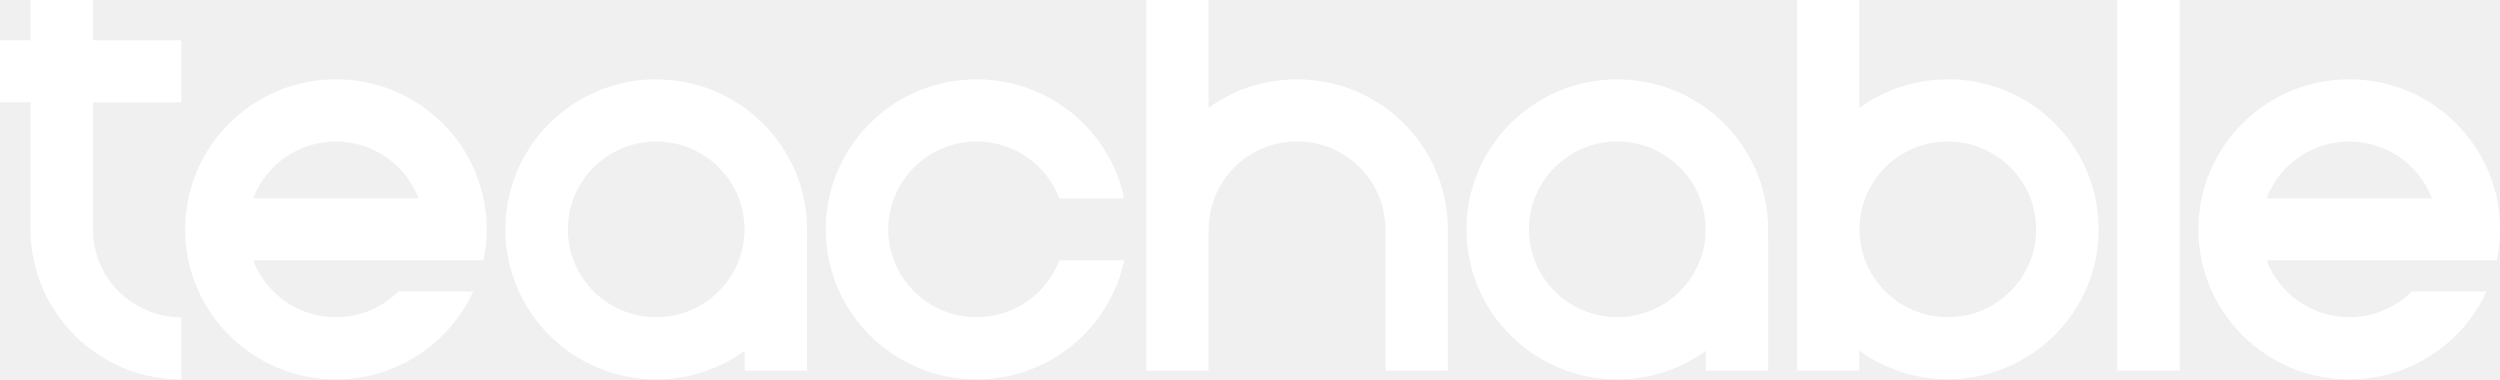
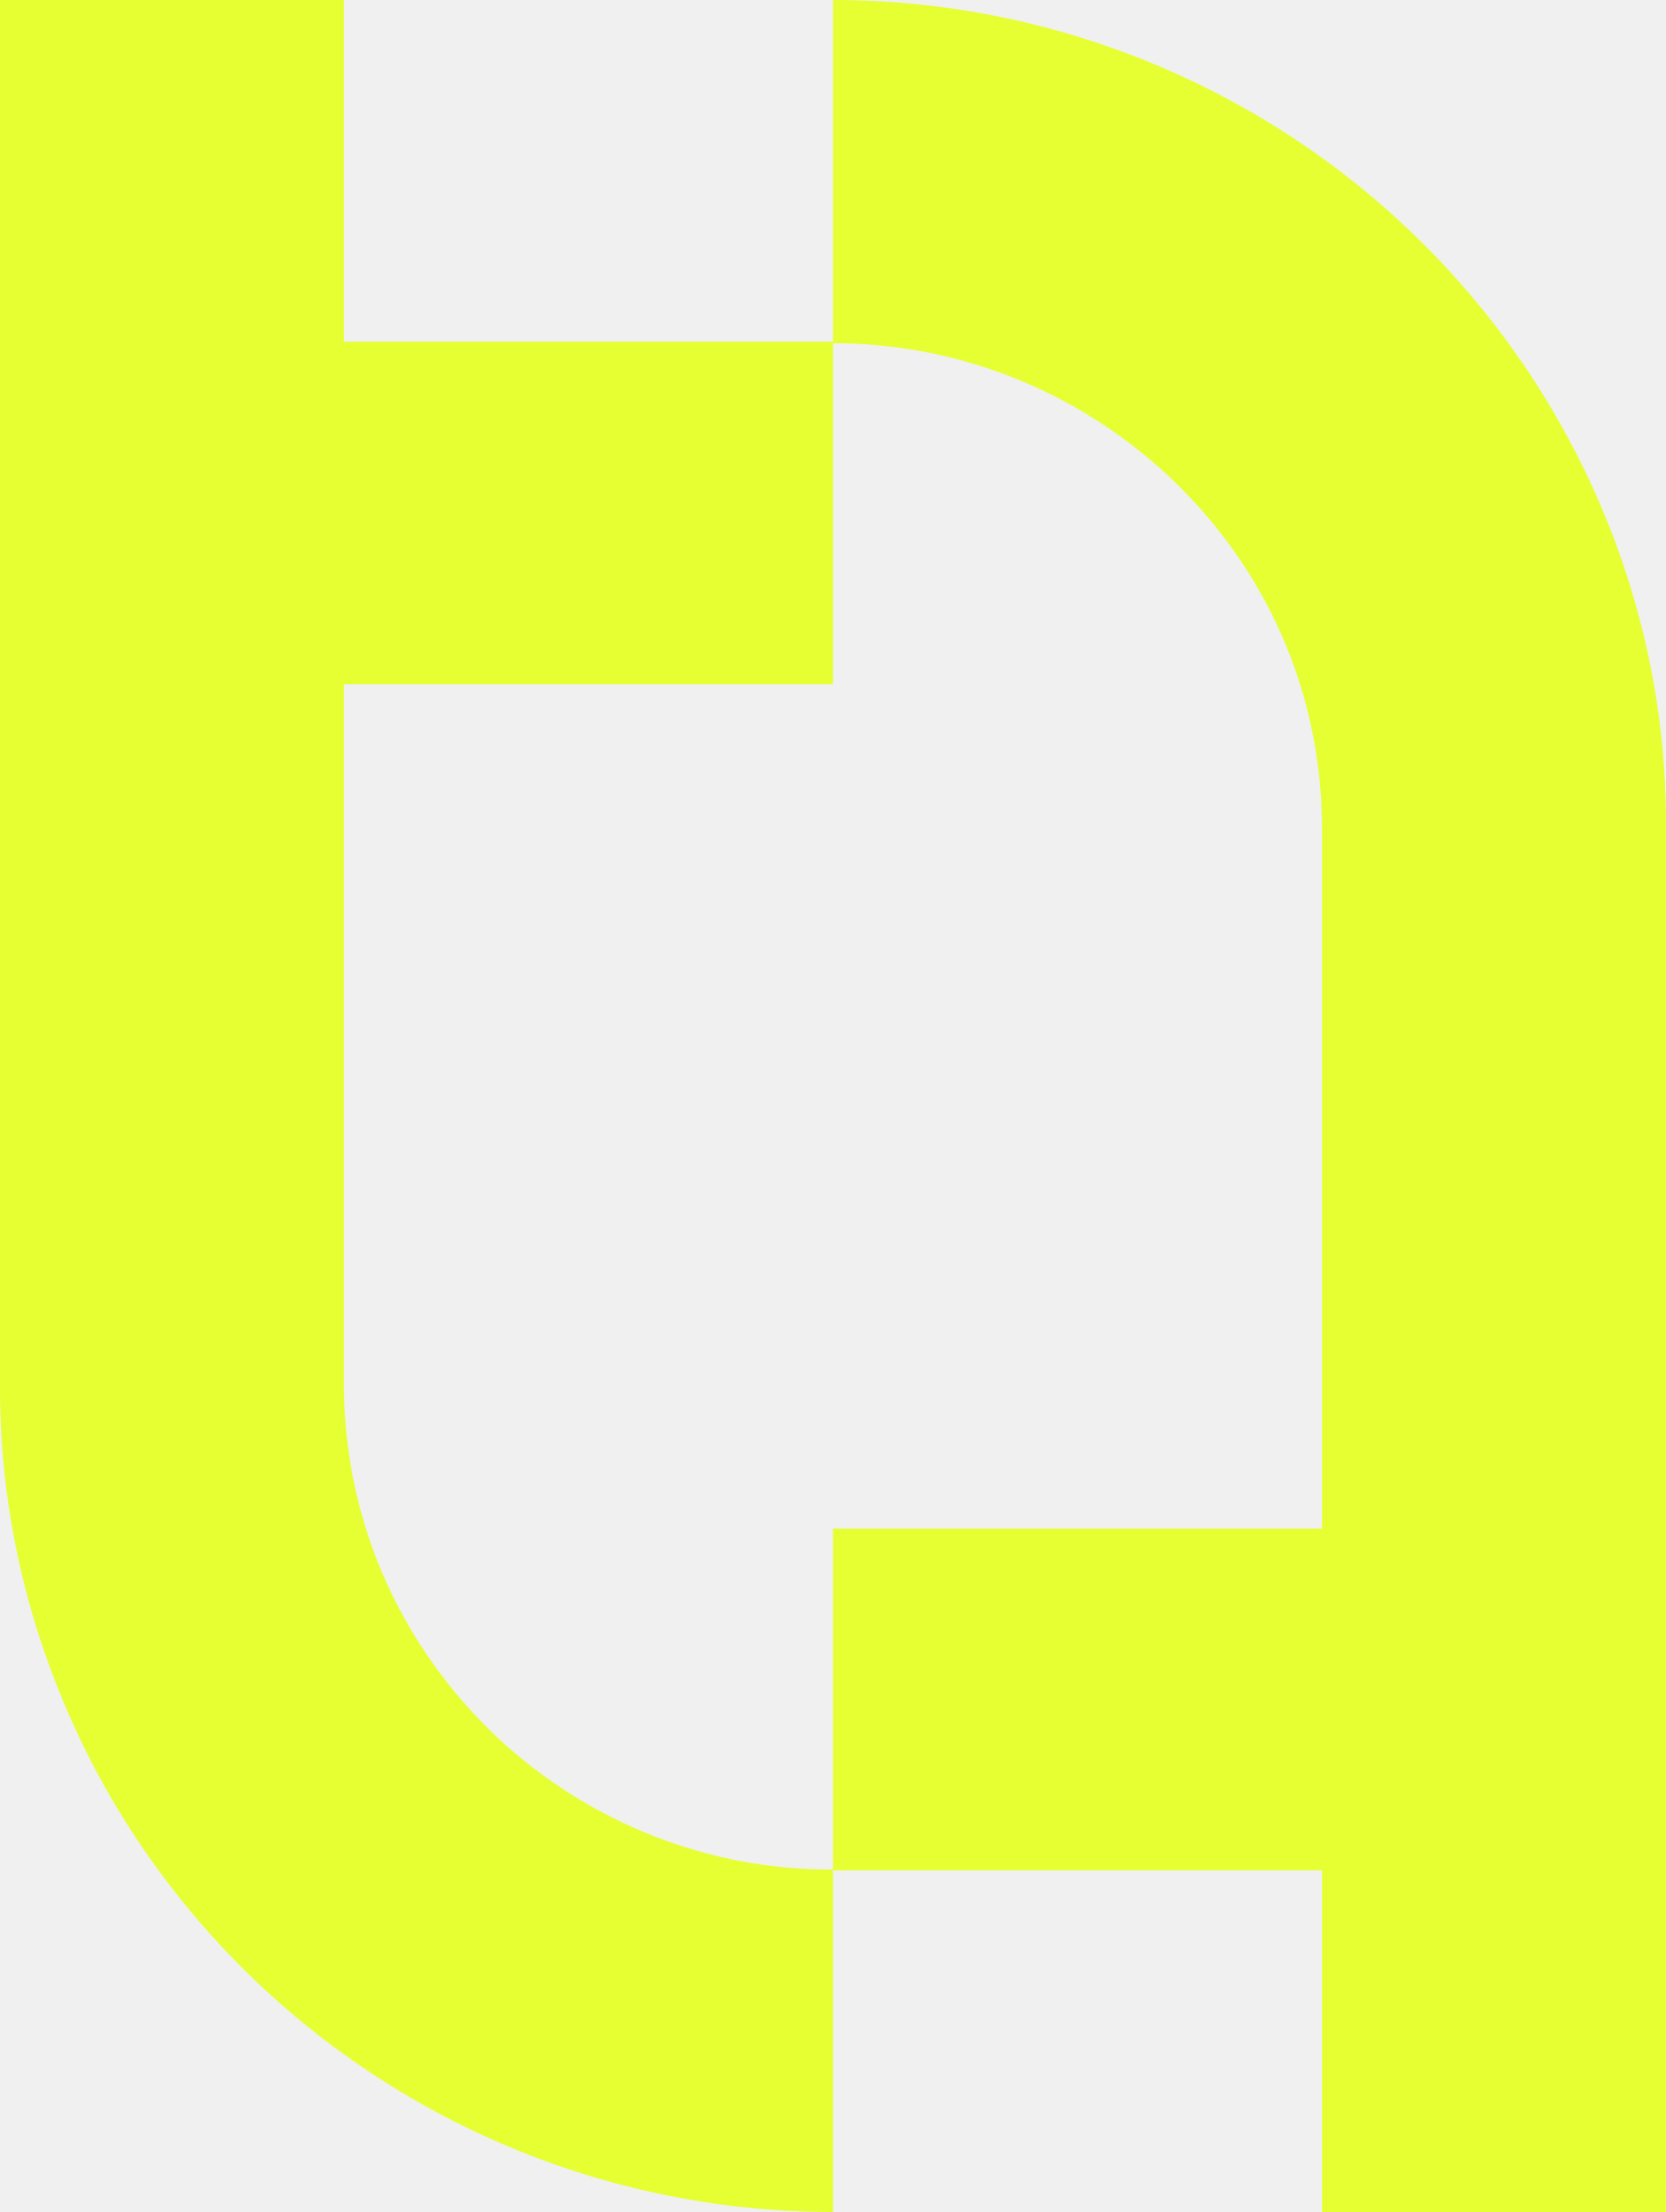
- <svg xmlns="http://www.w3.org/2000/svg" id="Layer_1" version="1.1" viewBox="0 0 299.99 45.52">
+ <svg xmlns="http://www.w3.org/2000/svg" id="Layer_1" version="1.1" viewBox="0 0 21.94 29.13">
  <defs>
    <style>
      .st0 {
-         fill: #fff;
+         fill: #e6ff32;
      }
    </style>
  </defs>
-   <path class="st0" d="M78.74,9.52c-9.99,0-18.1,8.06-18.1,18s8.1,18,18.1,18c3.97,0,7.64-1.27,10.62-3.43v2.39h7.48v-16.05h-.02c.01-.3.02-.6.02-.9,0-9.94-8.1-18-18.1-18ZM78.74,38.06c-5.86,0-10.6-4.72-10.6-10.54s4.75-10.54,10.6-10.54,10.6,4.72,10.6,10.54-4.75,10.54-10.6,10.54Z" />
-   <path class="st0" d="M194.07,9.52c-9.99,0-18.1,8.06-18.1,18s8.1,18,18.1,18c3.97,0,7.64-1.27,10.62-3.43v2.39h7.48v-16.05h-.02c.01-.3.02-.6.02-.9,0-9.94-8.1-18-18.1-18ZM194.07,38.06c-5.86,0-10.6-4.72-10.6-10.54s4.74-10.54,10.6-10.54,10.6,4.72,10.6,10.54-4.74,10.54-10.6,10.54Z" />
-   <path class="st0" d="M233.73,9.52c-3.97,0-7.64,1.27-10.62,3.43V0h-7.48v44.47h7.48v-2.39c2.98,2.15,6.65,3.43,10.62,3.43,9.99,0,18.1-8.06,18.1-18s-8.1-18-18.1-18h0ZM233.73,38.06c-5.86,0-10.6-4.72-10.6-10.54s4.74-10.54,10.6-10.54,10.6,4.72,10.6,10.54-4.74,10.54-10.6,10.54Z" />
-   <path class="st0" d="M40.3,38.06c-4.54,0-8.41-2.84-9.92-6.82h27.63c.25-1.2.39-2.44.39-3.72,0-9.94-8.1-18-18.09-18s-18.09,8.06-18.09,18,8.1,18,18.09,18c7.32,0,13.62-4.32,16.47-10.54h-8.98c-1.92,1.91-4.57,3.08-7.49,3.08,0,0,0,0,0,0ZM40.3,16.98c4.54,0,8.41,2.84,9.92,6.82h-19.84c1.51-3.99,5.38-6.82,9.92-6.82h0,0Z" />
-   <path class="st0" d="M281.9,38.06c-4.54,0-8.41-2.84-9.92-6.82h27.63c.25-1.2.39-2.44.39-3.72,0-9.94-8.1-18-18.1-18s-18.1,8.06-18.1,18,8.1,18,18.1,18c7.32,0,13.62-4.32,16.47-10.54h-8.98c-1.92,1.91-4.57,3.08-7.49,3.08h0s0,0,0,0ZM281.9,16.98c4.54,0,8.41,2.84,9.92,6.82h-19.84c1.51-3.99,5.38-6.82,9.92-6.82h0Z" />
-   <path class="st0" d="M261.55,0h-7.48v44.47h7.48V0Z" />
-   <path class="st0" d="M11.16,0H3.67v4.83H0v7.44h3.67v15.26c0,9.94,8.1,18,18.09,18v-7.45c-5.85,0-10.6-4.72-10.6-10.54v-15.26h10.6v-7.44h-10.6s0-4.83,0-4.83Z" />
-   <path class="st0" d="M117.19,38.06c-5.86,0-10.6-4.72-10.6-10.54s4.75-10.54,10.6-10.54c4.54,0,8.41,2.84,9.92,6.82h7.79c-1.72-8.16-9-14.28-17.71-14.28-9.99,0-18.1,8.06-18.1,18s8.1,18,18.1,18c8.71,0,15.98-6.12,17.71-14.28h-7.79c-1.51,3.99-5.38,6.82-9.92,6.82,0,0,0,0,0,0Z" />
-   <path class="st0" d="M173.73,27.52v-.32h0c-.17-9.79-8.2-17.68-18.09-17.68-3.97,0-7.64,1.27-10.62,3.43V0h-7.48v44.47h7.48v-16.92h.02v-.04c0-5.82,4.74-10.54,10.6-10.54s10.6,4.72,10.6,10.54v.04h.02v16.92h7.48v-16.95h0s0,0,0,0Z" />
+   <path class="st0" d="M21.94,29.13h-4.53s0-4.5,0-4.5h-6.44s0,4.5,0,4.5c-4.06,0-7.79-2.23-9.7-5.8C.46,21.8.01,20.1,0,18.34V0S4.53,0,4.53,0v4.5s6.44,0,6.44,0V0c3.63,0,7.03,1.79,9.08,4.78,1.19,1.74,1.86,3.79,1.89,5.91v18.44ZM10.97,24.61v-4.48s6.44,0,6.44,0v-9.29c-.02-1.76-.75-3.38-2.02-4.57-1.2-1.12-2.77-1.75-4.42-1.75v4.49s-6.44,0-6.44,0v9.29c.02,1.77.76,3.4,2.04,4.6,1.19,1.1,2.76,1.73,4.4,1.72Z" />
</svg>
